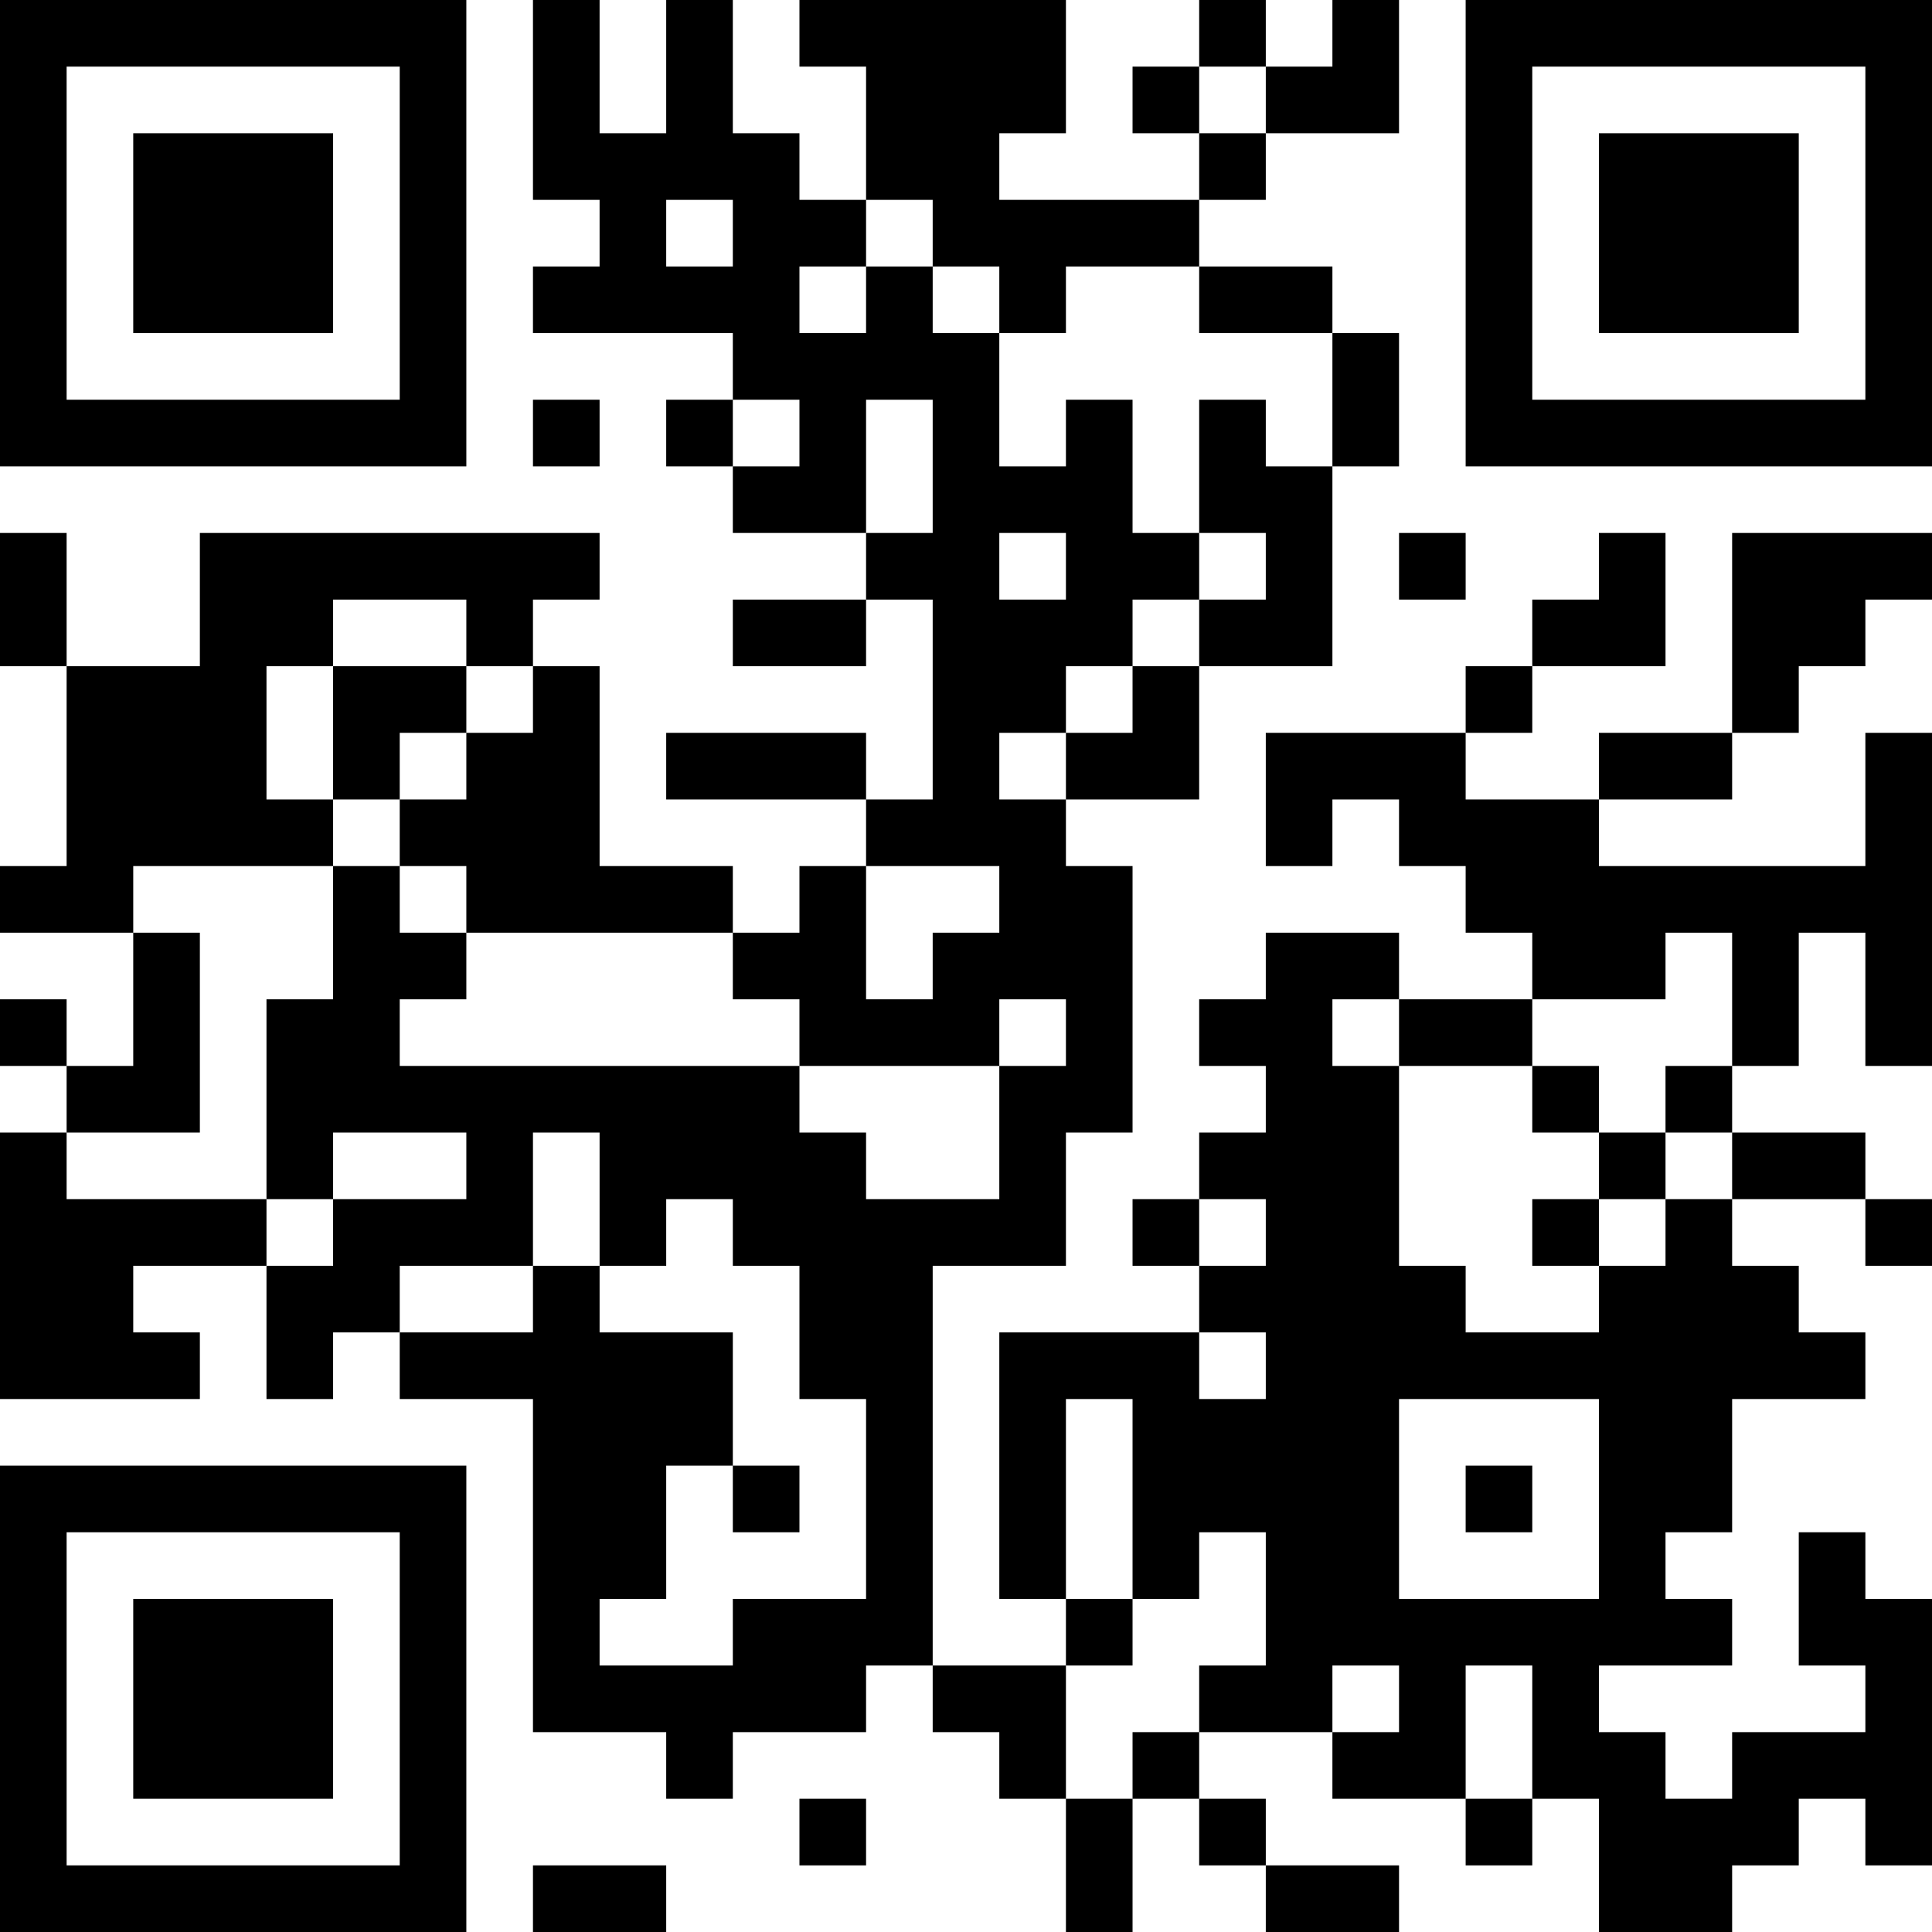
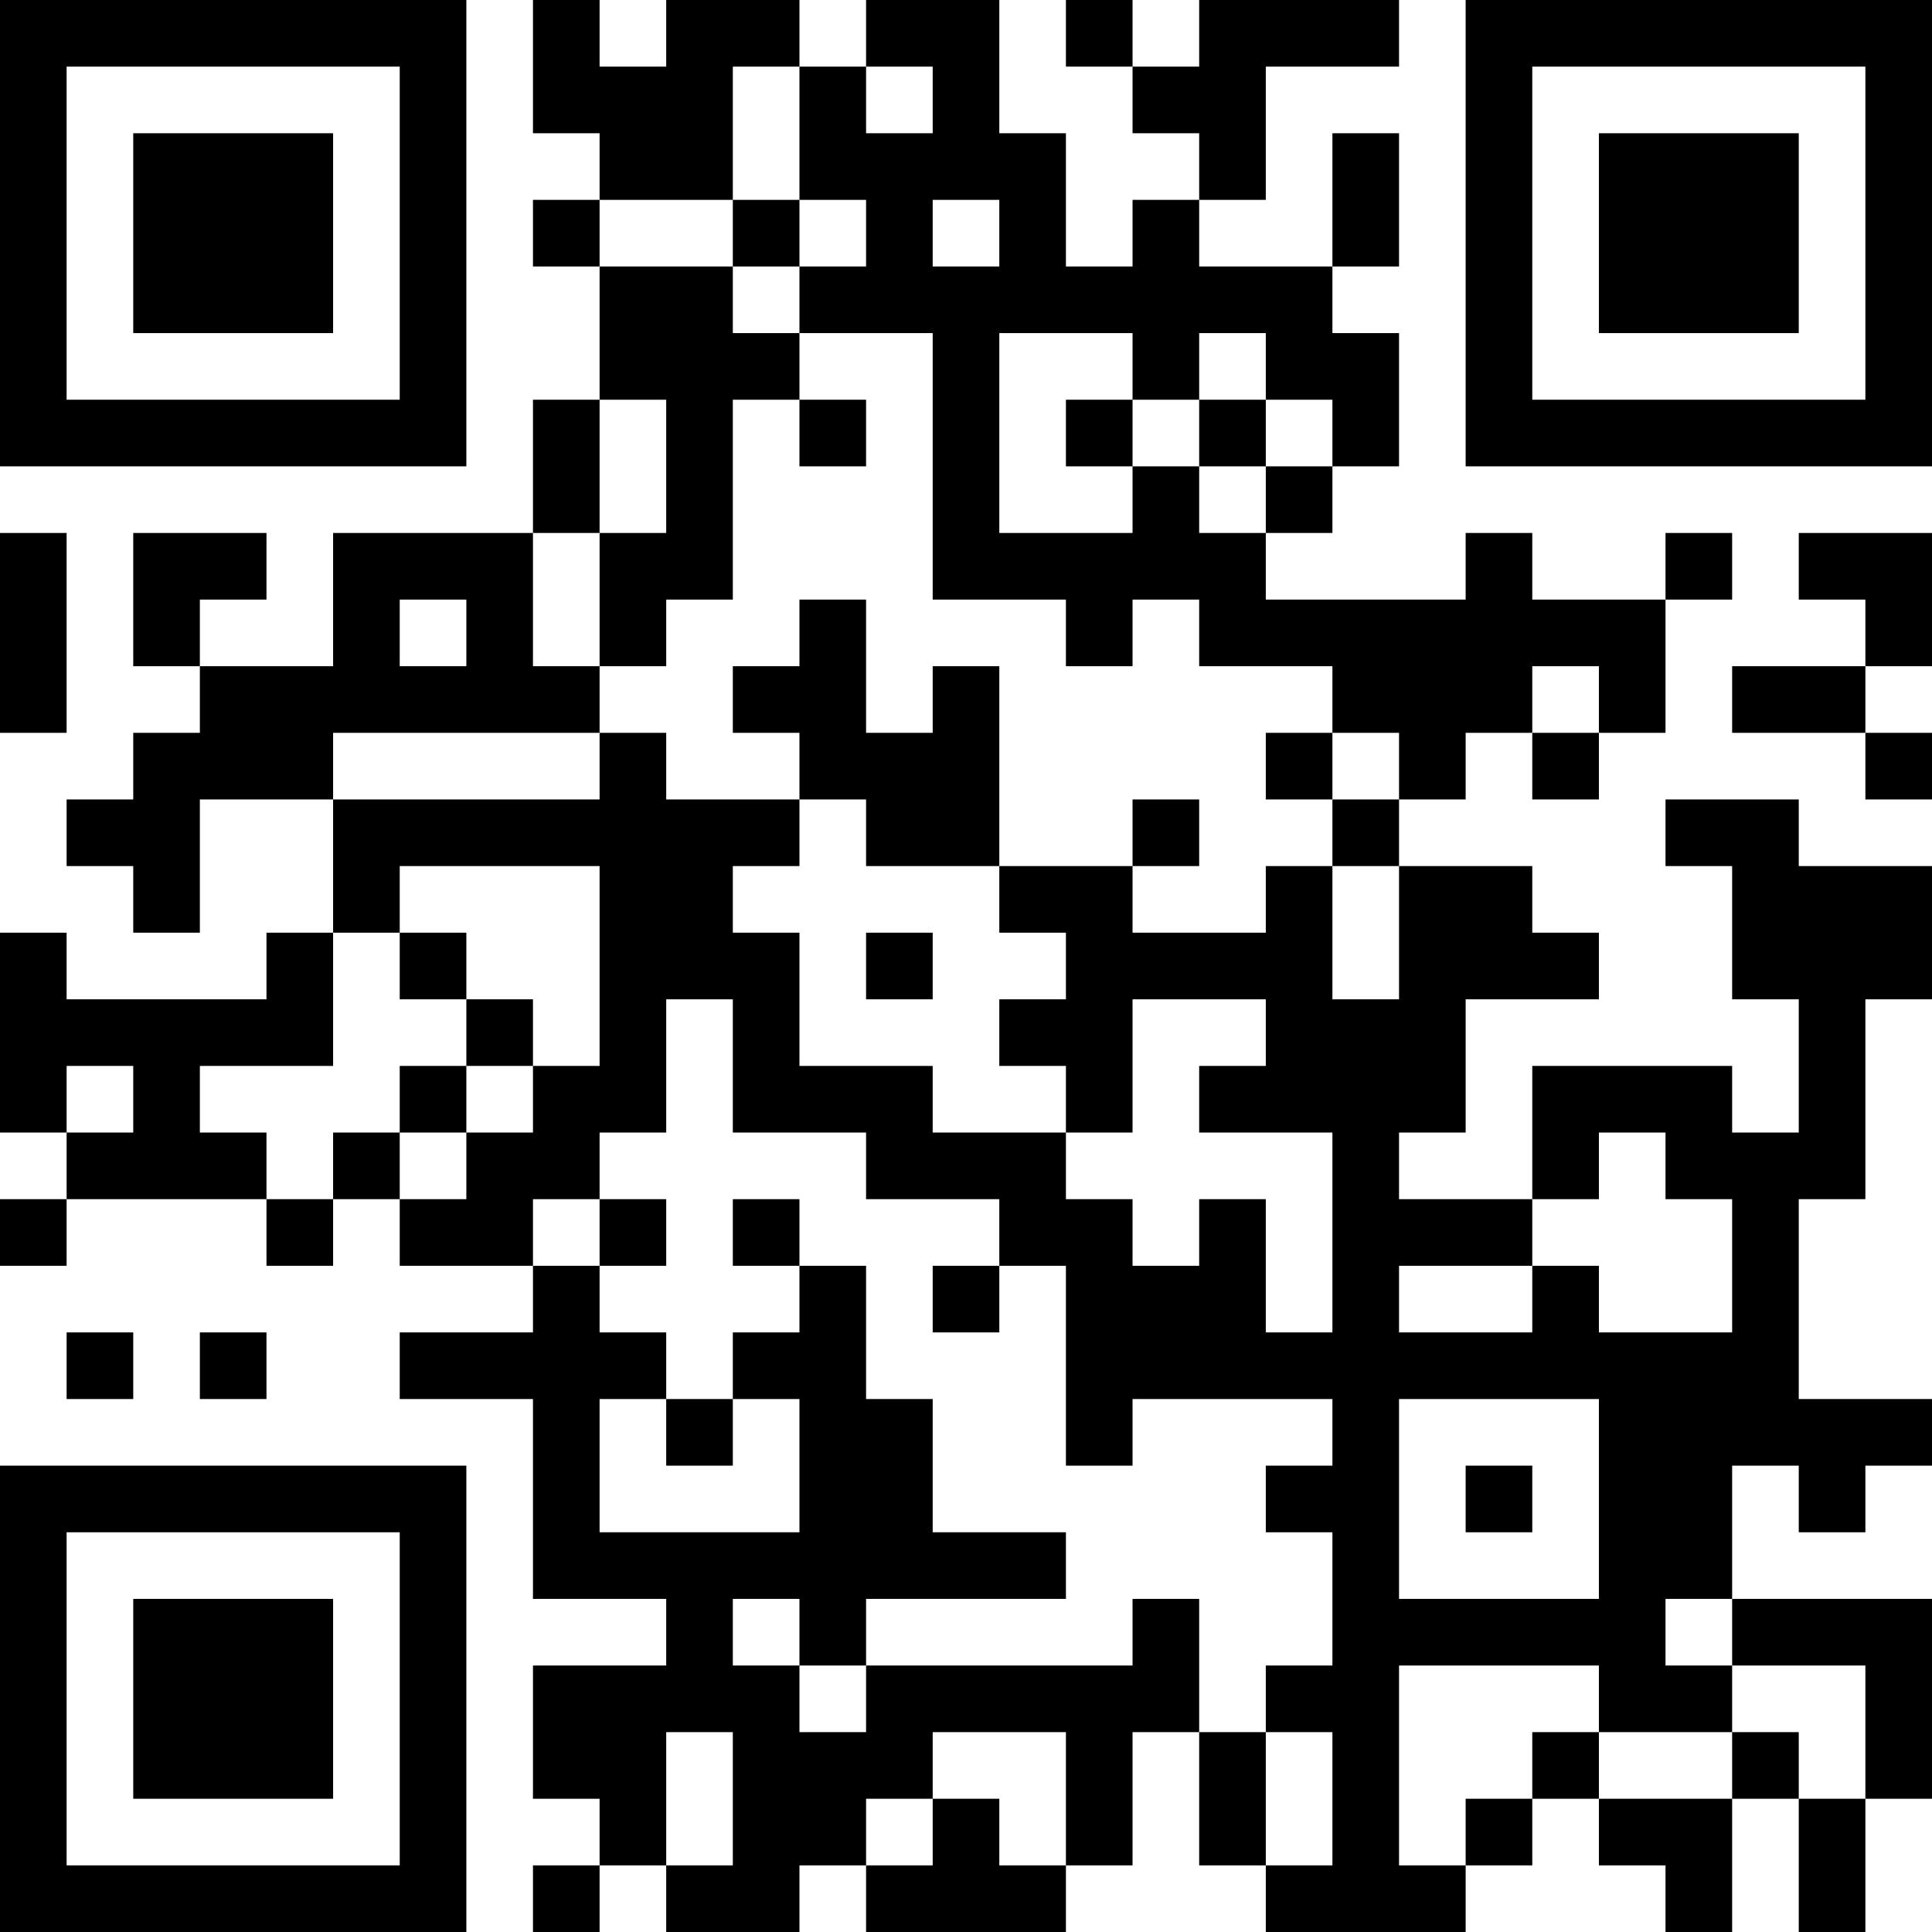
<svg xmlns="http://www.w3.org/2000/svg" width="29mm" height="29mm" version="1.1" viewBox="0 0 29 29">
-   <path d="M0,0H1V1H0zM1,0H2V1H1zM2,0H3V1H2zM3,0H4V1H3zM4,0H5V1H4zM5,0H6V1H5zM6,0H7V1H6zM8,0H9V1H8zM10,0H11V1H10zM12,0H13V1H12zM13,0H14V1H13zM14,0H15V1H14zM15,0H16V1H15zM18,0H19V1H18zM20,0H21V1H20zM22,0H23V1H22zM23,0H24V1H23zM24,0H25V1H24zM25,0H26V1H25zM26,0H27V1H26zM27,0H28V1H27zM28,0H29V1H28zM0,1H1V2H0zM6,1H7V2H6zM8,1H9V2H8zM10,1H11V2H10zM13,1H14V2H13zM14,1H15V2H14zM15,1H16V2H15zM17,1H18V2H17zM19,1H20V2H19zM20,1H21V2H20zM22,1H23V2H22zM28,1H29V2H28zM0,2H1V3H0zM2,2H3V3H2zM3,2H4V3H3zM4,2H5V3H4zM6,2H7V3H6zM8,2H9V3H8zM9,2H10V3H9zM10,2H11V3H10zM11,2H12V3H11zM13,2H14V3H13zM14,2H15V3H14zM18,2H19V3H18zM22,2H23V3H22zM24,2H25V3H24zM25,2H26V3H25zM26,2H27V3H26zM28,2H29V3H28zM0,3H1V4H0zM2,3H3V4H2zM3,3H4V4H3zM4,3H5V4H4zM6,3H7V4H6zM9,3H10V4H9zM11,3H12V4H11zM12,3H13V4H12zM14,3H15V4H14zM15,3H16V4H15zM16,3H17V4H16zM17,3H18V4H17zM22,3H23V4H22zM24,3H25V4H24zM25,3H26V4H25zM26,3H27V4H26zM28,3H29V4H28zM0,4H1V5H0zM2,4H3V5H2zM3,4H4V5H3zM4,4H5V5H4zM6,4H7V5H6zM8,4H9V5H8zM9,4H10V5H9zM10,4H11V5H10zM11,4H12V5H11zM13,4H14V5H13zM15,4H16V5H15zM18,4H19V5H18zM19,4H20V5H19zM22,4H23V5H22zM24,4H25V5H24zM25,4H26V5H25zM26,4H27V5H26zM28,4H29V5H28zM0,5H1V6H0zM6,5H7V6H6zM11,5H12V6H11zM12,5H13V6H12zM13,5H14V6H13zM14,5H15V6H14zM20,5H21V6H20zM22,5H23V6H22zM28,5H29V6H28zM0,6H1V7H0zM1,6H2V7H1zM2,6H3V7H2zM3,6H4V7H3zM4,6H5V7H4zM5,6H6V7H5zM6,6H7V7H6zM8,6H9V7H8zM10,6H11V7H10zM12,6H13V7H12zM14,6H15V7H14zM16,6H17V7H16zM18,6H19V7H18zM20,6H21V7H20zM22,6H23V7H22zM23,6H24V7H23zM24,6H25V7H24zM25,6H26V7H25zM26,6H27V7H26zM27,6H28V7H27zM28,6H29V7H28zM11,7H12V8H11zM12,7H13V8H12zM14,7H15V8H14zM15,7H16V8H15zM16,7H17V8H16zM18,7H19V8H18zM19,7H20V8H19zM0,8H1V9H0zM3,8H4V9H3zM4,8H5V9H4zM5,8H6V9H5zM6,8H7V9H6zM7,8H8V9H7zM8,8H9V9H8zM13,8H14V9H13zM14,8H15V9H14zM16,8H17V9H16zM17,8H18V9H17zM19,8H20V9H19zM21,8H22V9H21zM24,8H25V9H24zM26,8H27V9H26zM27,8H28V9H27zM28,8H29V9H28zM0,9H1V10H0zM3,9H4V10H3zM4,9H5V10H4zM7,9H8V10H7zM11,9H12V10H11zM12,9H13V10H12zM14,9H15V10H14zM15,9H16V10H15zM16,9H17V10H16zM18,9H19V10H18zM19,9H20V10H19zM23,9H24V10H23zM24,9H25V10H24zM26,9H27V10H26zM27,9H28V10H27zM1,10H2V11H1zM2,10H3V11H2zM3,10H4V11H3zM5,10H6V11H5zM6,10H7V11H6zM8,10H9V11H8zM14,10H15V11H14zM15,10H16V11H15zM17,10H18V11H17zM22,10H23V11H22zM26,10H27V11H26zM1,11H2V12H1zM2,11H3V12H2zM3,11H4V12H3zM5,11H6V12H5zM7,11H8V12H7zM8,11H9V12H8zM10,11H11V12H10zM11,11H12V12H11zM12,11H13V12H12zM14,11H15V12H14zM16,11H17V12H16zM17,11H18V12H17zM19,11H20V12H19zM20,11H21V12H20zM21,11H22V12H21zM24,11H25V12H24zM25,11H26V12H25zM28,11H29V12H28zM1,12H2V13H1zM2,12H3V13H2zM3,12H4V13H3zM4,12H5V13H4zM6,12H7V13H6zM7,12H8V13H7zM8,12H9V13H8zM13,12H14V13H13zM14,12H15V13H14zM15,12H16V13H15zM19,12H20V13H19zM21,12H22V13H21zM22,12H23V13H22zM23,12H24V13H23zM28,12H29V13H28zM0,13H1V14H0zM1,13H2V14H1zM5,13H6V14H5zM7,13H8V14H7zM8,13H9V14H8zM9,13H10V14H9zM10,13H11V14H10zM12,13H13V14H12zM15,13H16V14H15zM16,13H17V14H16zM22,13H23V14H22zM23,13H24V14H23zM24,13H25V14H24zM25,13H26V14H25zM26,13H27V14H26zM27,13H28V14H27zM28,13H29V14H28zM2,14H3V15H2zM5,14H6V15H5zM6,14H7V15H6zM11,14H12V15H11zM12,14H13V15H12zM14,14H15V15H14zM15,14H16V15H15zM16,14H17V15H16zM19,14H20V15H19zM20,14H21V15H20zM23,14H24V15H23zM24,14H25V15H24zM26,14H27V15H26zM28,14H29V15H28zM0,15H1V16H0zM2,15H3V16H2zM4,15H5V16H4zM5,15H6V16H5zM12,15H13V16H12zM13,15H14V16H13zM14,15H15V16H14zM16,15H17V16H16zM18,15H19V16H18zM19,15H20V16H19zM21,15H22V16H21zM22,15H23V16H22zM26,15H27V16H26zM28,15H29V16H28zM1,16H2V17H1zM2,16H3V17H2zM4,16H5V17H4zM5,16H6V17H5zM6,16H7V17H6zM7,16H8V17H7zM8,16H9V17H8zM9,16H10V17H9zM10,16H11V17H10zM11,16H12V17H11zM15,16H16V17H15zM16,16H17V17H16zM19,16H20V17H19zM20,16H21V17H20zM23,16H24V17H23zM25,16H26V17H25zM0,17H1V18H0zM4,17H5V18H4zM7,17H8V18H7zM9,17H10V18H9zM10,17H11V18H10zM11,17H12V18H11zM12,17H13V18H12zM15,17H16V18H15zM18,17H19V18H18zM19,17H20V18H19zM20,17H21V18H20zM24,17H25V18H24zM26,17H27V18H26zM27,17H28V18H27zM0,18H1V19H0zM1,18H2V19H1zM2,18H3V19H2zM3,18H4V19H3zM5,18H6V19H5zM6,18H7V19H6zM7,18H8V19H7zM9,18H10V19H9zM11,18H12V19H11zM12,18H13V19H12zM13,18H14V19H13zM14,18H15V19H14zM15,18H16V19H15zM17,18H18V19H17zM19,18H20V19H19zM20,18H21V19H20zM23,18H24V19H23zM25,18H26V19H25zM28,18H29V19H28zM0,19H1V20H0zM1,19H2V20H1zM4,19H5V20H4zM5,19H6V20H5zM8,19H9V20H8zM12,19H13V20H12zM13,19H14V20H13zM18,19H19V20H18zM19,19H20V20H19zM20,19H21V20H20zM21,19H22V20H21zM24,19H25V20H24zM25,19H26V20H25zM26,19H27V20H26zM0,20H1V21H0zM1,20H2V21H1zM2,20H3V21H2zM4,20H5V21H4zM6,20H7V21H6zM7,20H8V21H7zM8,20H9V21H8zM9,20H10V21H9zM10,20H11V21H10zM12,20H13V21H12zM13,20H14V21H13zM15,20H16V21H15zM16,20H17V21H16zM17,20H18V21H17zM19,20H20V21H19zM20,20H21V21H20zM21,20H22V21H21zM22,20H23V21H22zM23,20H24V21H23zM24,20H25V21H24zM25,20H26V21H25zM26,20H27V21H26zM27,20H28V21H27zM8,21H9V22H8zM9,21H10V22H9zM10,21H11V22H10zM13,21H14V22H13zM15,21H16V22H15zM17,21H18V22H17zM18,21H19V22H18zM19,21H20V22H19zM20,21H21V22H20zM24,21H25V22H24zM25,21H26V22H25zM0,22H1V23H0zM1,22H2V23H1zM2,22H3V23H2zM3,22H4V23H3zM4,22H5V23H4zM5,22H6V23H5zM6,22H7V23H6zM8,22H9V23H8zM9,22H10V23H9zM11,22H12V23H11zM13,22H14V23H13zM15,22H16V23H15zM17,22H18V23H17zM18,22H19V23H18zM19,22H20V23H19zM20,22H21V23H20zM22,22H23V23H22zM24,22H25V23H24zM25,22H26V23H25zM0,23H1V24H0zM6,23H7V24H6zM8,23H9V24H8zM9,23H10V24H9zM13,23H14V24H13zM15,23H16V24H15zM17,23H18V24H17zM19,23H20V24H19zM20,23H21V24H20zM24,23H25V24H24zM27,23H28V24H27zM0,24H1V25H0zM2,24H3V25H2zM3,24H4V25H3zM4,24H5V25H4zM6,24H7V25H6zM8,24H9V25H8zM11,24H12V25H11zM12,24H13V25H12zM13,24H14V25H13zM16,24H17V25H16zM19,24H20V25H19zM20,24H21V25H20zM21,24H22V25H21zM22,24H23V25H22zM23,24H24V25H23zM24,24H25V25H24zM25,24H26V25H25zM27,24H28V25H27zM28,24H29V25H28zM0,25H1V26H0zM2,25H3V26H2zM3,25H4V26H3zM4,25H5V26H4zM6,25H7V26H6zM8,25H9V26H8zM9,25H10V26H9zM10,25H11V26H10zM11,25H12V26H11zM12,25H13V26H12zM14,25H15V26H14zM15,25H16V26H15zM18,25H19V26H18zM19,25H20V26H19zM21,25H22V26H21zM23,25H24V26H23zM28,25H29V26H28zM0,26H1V27H0zM2,26H3V27H2zM3,26H4V27H3zM4,26H5V27H4zM6,26H7V27H6zM10,26H11V27H10zM15,26H16V27H15zM17,26H18V27H17zM20,26H21V27H20zM21,26H22V27H21zM23,26H24V27H23zM24,26H25V27H24zM26,26H27V27H26zM27,26H28V27H27zM28,26H29V27H28zM0,27H1V28H0zM6,27H7V28H6zM12,27H13V28H12zM16,27H17V28H16zM18,27H19V28H18zM22,27H23V28H22zM24,27H25V28H24zM25,27H26V28H25zM26,27H27V28H26zM28,27H29V28H28zM0,28H1V29H0zM1,28H2V29H1zM2,28H3V29H2zM3,28H4V29H3zM4,28H5V29H4zM5,28H6V29H5zM6,28H7V29H6zM8,28H9V29H8zM9,28H10V29H9zM16,28H17V29H16zM19,28H20V29H19zM20,28H21V29H20zM24,28H25V29H24zM25,28H26V29H25z" id="qr-path" fill="#000000" fill-opacity="1" fill-rule="nonzero" stroke="none" />
+   <path d="M0,0H1V1H0zM1,0H2V1H1zM2,0H3V1H2zM3,0H4V1H3zM4,0H5V1H4zM5,0H6V1H5zM6,0H7V1H6zM8,0H9V1H8zM10,0H11V1H10zM11,0H12V1H11zM13,0H14V1H13zM14,0H15V1H14zM16,0H17V1H16zM18,0H19V1H18zM19,0H20V1H19zM20,0H21V1H20zM22,0H23V1H22zM23,0H24V1H23zM24,0H25V1H24zM25,0H26V1H25zM26,0H27V1H26zM27,0H28V1H27zM28,0H29V1H28zM0,1H1V2H0zM6,1H7V2H6zM8,1H9V2H8zM9,1H10V2H9zM10,1H11V2H10zM12,1H13V2H12zM14,1H15V2H14zM17,1H18V2H17zM18,1H19V2H18zM22,1H23V2H22zM28,1H29V2H28zM0,2H1V3H0zM2,2H3V3H2zM3,2H4V3H3zM4,2H5V3H4zM6,2H7V3H6zM9,2H10V3H9zM10,2H11V3H10zM12,2H13V3H12zM13,2H14V3H13zM14,2H15V3H14zM15,2H16V3H15zM18,2H19V3H18zM20,2H21V3H20zM22,2H23V3H22zM24,2H25V3H24zM25,2H26V3H25zM26,2H27V3H26zM28,2H29V3H28zM0,3H1V4H0zM2,3H3V4H2zM3,3H4V4H3zM4,3H5V4H4zM6,3H7V4H6zM8,3H9V4H8zM11,3H12V4H11zM13,3H14V4H13zM15,3H16V4H15zM17,3H18V4H17zM20,3H21V4H20zM22,3H23V4H22zM24,3H25V4H24zM25,3H26V4H25zM26,3H27V4H26zM28,3H29V4H28zM0,4H1V5H0zM2,4H3V5H2zM3,4H4V5H3zM4,4H5V5H4zM6,4H7V5H6zM9,4H10V5H9zM10,4H11V5H10zM12,4H13V5H12zM13,4H14V5H13zM14,4H15V5H14zM15,4H16V5H15zM16,4H17V5H16zM17,4H18V5H17zM18,4H19V5H18zM19,4H20V5H19zM22,4H23V5H22zM24,4H25V5H24zM25,4H26V5H25zM26,4H27V5H26zM28,4H29V5H28zM0,5H1V6H0zM6,5H7V6H6zM9,5H10V6H9zM10,5H11V6H10zM11,5H12V6H11zM14,5H15V6H14zM17,5H18V6H17zM19,5H20V6H19zM20,5H21V6H20zM22,5H23V6H22zM28,5H29V6H28zM0,6H1V7H0zM1,6H2V7H1zM2,6H3V7H2zM3,6H4V7H3zM4,6H5V7H4zM5,6H6V7H5zM6,6H7V7H6zM8,6H9V7H8zM10,6H11V7H10zM12,6H13V7H12zM14,6H15V7H14zM16,6H17V7H16zM18,6H19V7H18zM20,6H21V7H20zM22,6H23V7H22zM23,6H24V7H23zM24,6H25V7H24zM25,6H26V7H25zM26,6H27V7H26zM27,6H28V7H27zM28,6H29V7H28zM8,7H9V8H8zM10,7H11V8H10zM14,7H15V8H14zM17,7H18V8H17zM19,7H20V8H19zM0,8H1V9H0zM2,8H3V9H2zM3,8H4V9H3zM5,8H6V9H5zM6,8H7V9H6zM7,8H8V9H7zM9,8H10V9H9zM10,8H11V9H10zM14,8H15V9H14zM15,8H16V9H15zM16,8H17V9H16zM17,8H18V9H17zM18,8H19V9H18zM22,8H23V9H22zM25,8H26V9H25zM27,8H28V9H27zM28,8H29V9H28zM0,9H1V10H0zM2,9H3V10H2zM5,9H6V10H5zM7,9H8V10H7zM9,9H10V10H9zM12,9H13V10H12zM16,9H17V10H16zM18,9H19V10H18zM19,9H20V10H19zM20,9H21V10H20zM21,9H22V10H21zM22,9H23V10H22zM23,9H24V10H23zM24,9H25V10H24zM28,9H29V10H28zM0,10H1V11H0zM3,10H4V11H3zM4,10H5V11H4zM5,10H6V11H5zM6,10H7V11H6zM7,10H8V11H7zM8,10H9V11H8zM11,10H12V11H11zM12,10H13V11H12zM14,10H15V11H14zM20,10H21V11H20zM21,10H22V11H21zM22,10H23V11H22zM24,10H25V11H24zM26,10H27V11H26zM27,10H28V11H27zM2,11H3V12H2zM3,11H4V12H3zM4,11H5V12H4zM9,11H10V12H9zM12,11H13V12H12zM13,11H14V12H13zM14,11H15V12H14zM19,11H20V12H19zM21,11H22V12H21zM23,11H24V12H23zM28,11H29V12H28zM1,12H2V13H1zM2,12H3V13H2zM5,12H6V13H5zM6,12H7V13H6zM7,12H8V13H7zM8,12H9V13H8zM9,12H10V13H9zM10,12H11V13H10zM11,12H12V13H11zM13,12H14V13H13zM14,12H15V13H14zM17,12H18V13H17zM20,12H21V13H20zM25,12H26V13H25zM26,12H27V13H26zM2,13H3V14H2zM5,13H6V14H5zM9,13H10V14H9zM10,13H11V14H10zM15,13H16V14H15zM16,13H17V14H16zM19,13H20V14H19zM21,13H22V14H21zM22,13H23V14H22zM26,13H27V14H26zM27,13H28V14H27zM28,13H29V14H28zM0,14H1V15H0zM4,14H5V15H4zM6,14H7V15H6zM9,14H10V15H9zM10,14H11V15H10zM11,14H12V15H11zM13,14H14V15H13zM16,14H17V15H16zM17,14H18V15H17zM18,14H19V15H18zM19,14H20V15H19zM21,14H22V15H21zM22,14H23V15H22zM23,14H24V15H23zM26,14H27V15H26zM27,14H28V15H27zM28,14H29V15H28zM0,15H1V16H0zM1,15H2V16H1zM2,15H3V16H2zM3,15H4V16H3zM4,15H5V16H4zM7,15H8V16H7zM9,15H10V16H9zM11,15H12V16H11zM15,15H16V16H15zM16,15H17V16H16zM19,15H20V16H19zM20,15H21V16H20zM21,15H22V16H21zM27,15H28V16H27zM0,16H1V17H0zM2,16H3V17H2zM6,16H7V17H6zM8,16H9V17H8zM9,16H10V17H9zM11,16H12V17H11zM12,16H13V17H12zM13,16H14V17H13zM16,16H17V17H16zM18,16H19V17H18zM19,16H20V17H19zM20,16H21V17H20zM21,16H22V17H21zM23,16H24V17H23zM24,16H25V17H24zM25,16H26V17H25zM27,16H28V17H27zM1,17H2V18H1zM2,17H3V18H2zM3,17H4V18H3zM5,17H6V18H5zM7,17H8V18H7zM8,17H9V18H8zM13,17H14V18H13zM14,17H15V18H14zM15,17H16V18H15zM20,17H21V18H20zM23,17H24V18H23zM25,17H26V18H25zM26,17H27V18H26zM27,17H28V18H27zM0,18H1V19H0zM4,18H5V19H4zM6,18H7V19H6zM7,18H8V19H7zM9,18H10V19H9zM11,18H12V19H11zM15,18H16V19H15zM16,18H17V19H16zM18,18H19V19H18zM20,18H21V19H20zM21,18H22V19H21zM22,18H23V19H22zM26,18H27V19H26zM8,19H9V20H8zM12,19H13V20H12zM14,19H15V20H14zM16,19H17V20H16zM17,19H18V20H17zM18,19H19V20H18zM20,19H21V20H20zM23,19H24V20H23zM26,19H27V20H26zM1,20H2V21H1zM3,20H4V21H3zM6,20H7V21H6zM7,20H8V21H7zM8,20H9V21H8zM9,20H10V21H9zM11,20H12V21H11zM12,20H13V21H12zM16,20H17V21H16zM17,20H18V21H17zM18,20H19V21H18zM19,20H20V21H19zM20,20H21V21H20zM21,20H22V21H21zM22,20H23V21H22zM23,20H24V21H23zM24,20H25V21H24zM25,20H26V21H25zM26,20H27V21H26zM8,21H9V22H8zM10,21H11V22H10zM12,21H13V22H12zM13,21H14V22H13zM16,21H17V22H16zM20,21H21V22H20zM24,21H25V22H24zM25,21H26V22H25zM26,21H27V22H26zM27,21H28V22H27zM28,21H29V22H28zM0,22H1V23H0zM1,22H2V23H1zM2,22H3V23H2zM3,22H4V23H3zM4,22H5V23H4zM5,22H6V23H5zM6,22H7V23H6zM8,22H9V23H8zM12,22H13V23H12zM13,22H14V23H13zM19,22H20V23H19zM20,22H21V23H20zM22,22H23V23H22zM24,22H25V23H24zM25,22H26V23H25zM27,22H28V23H27zM0,23H1V24H0zM6,23H7V24H6zM8,23H9V24H8zM9,23H10V24H9zM10,23H11V24H10zM11,23H12V24H11zM12,23H13V24H12zM13,23H14V24H13zM14,23H15V24H14zM15,23H16V24H15zM20,23H21V24H20zM24,23H25V24H24zM25,23H26V24H25zM0,24H1V25H0zM2,24H3V25H2zM3,24H4V25H3zM4,24H5V25H4zM6,24H7V25H6zM10,24H11V25H10zM12,24H13V25H12zM17,24H18V25H17zM20,24H21V25H20zM21,24H22V25H21zM22,24H23V25H22zM23,24H24V25H23zM24,24H25V25H24zM26,24H27V25H26zM27,24H28V25H27zM28,24H29V25H28zM0,25H1V26H0zM2,25H3V26H2zM3,25H4V26H3zM4,25H5V26H4zM6,25H7V26H6zM8,25H9V26H8zM9,25H10V26H9zM10,25H11V26H10zM11,25H12V26H11zM13,25H14V26H13zM14,25H15V26H14zM15,25H16V26H15zM16,25H17V26H16zM17,25H18V26H17zM19,25H20V26H19zM20,25H21V26H20zM24,25H25V26H24zM25,25H26V26H25zM28,25H29V26H28zM0,26H1V27H0zM2,26H3V27H2zM3,26H4V27H3zM4,26H5V27H4zM6,26H7V27H6zM8,26H9V27H8zM9,26H10V27H9zM11,26H12V27H11zM12,26H13V27H12zM13,26H14V27H13zM16,26H17V27H16zM18,26H19V27H18zM20,26H21V27H20zM23,26H24V27H23zM26,26H27V27H26zM28,26H29V27H28zM0,27H1V28H0zM6,27H7V28H6zM9,27H10V28H9zM11,27H12V28H11zM12,27H13V28H12zM14,27H15V28H14zM16,27H17V28H16zM18,27H19V28H18zM20,27H21V28H20zM22,27H23V28H22zM24,27H25V28H24zM25,27H26V28H25zM27,27H28V28H27zM0,28H1V29H0zM1,28H2V29H1zM2,28H3V29H2zM3,28H4V29H3zM4,28H5V29H4zM5,28H6V29H5zM6,28H7V29H6zM8,28H9V29H8zM10,28H11V29H10zM11,28H12V29H11zM13,28H14V29H13zM14,28H15V29H14zM15,28H16V29H15zM19,28H20V29H19zM20,28H21V29H20zM21,28H22V29H21zM25,28H26V29H25zM27,28H28V29H27z" id="qr-path" fill="#000000" fill-opacity="1" fill-rule="nonzero" stroke="none" />
</svg>
